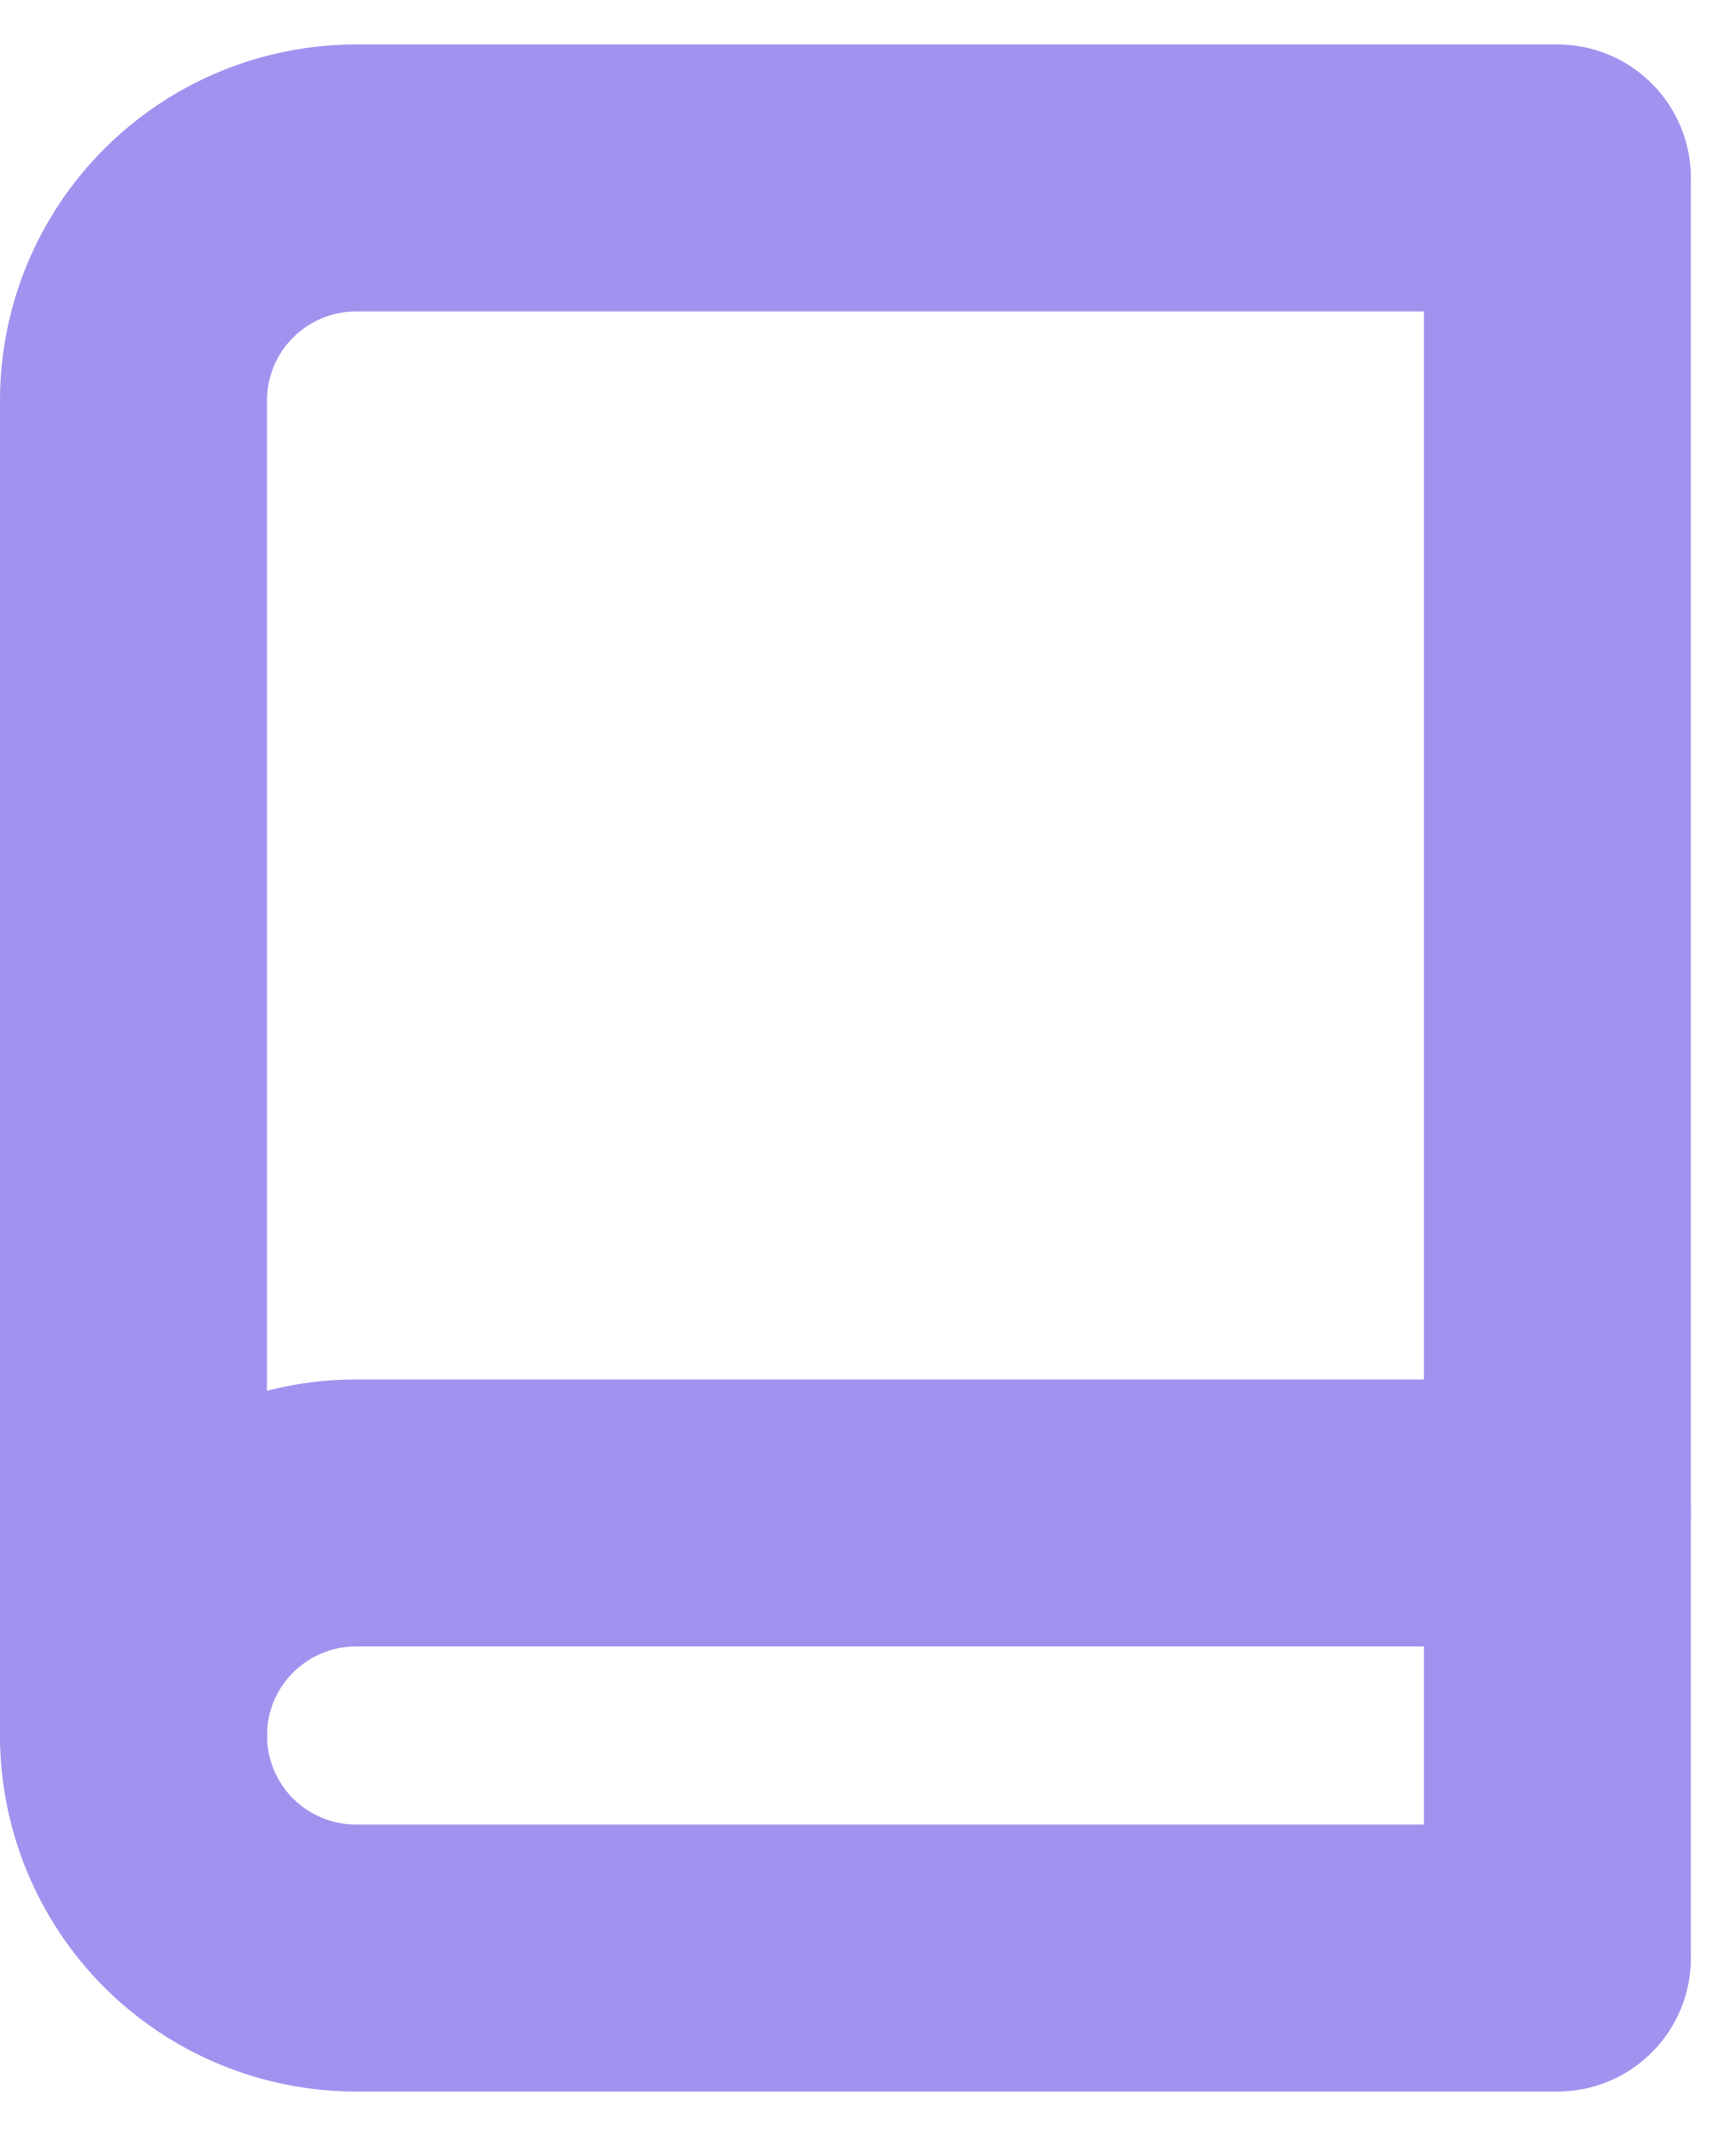
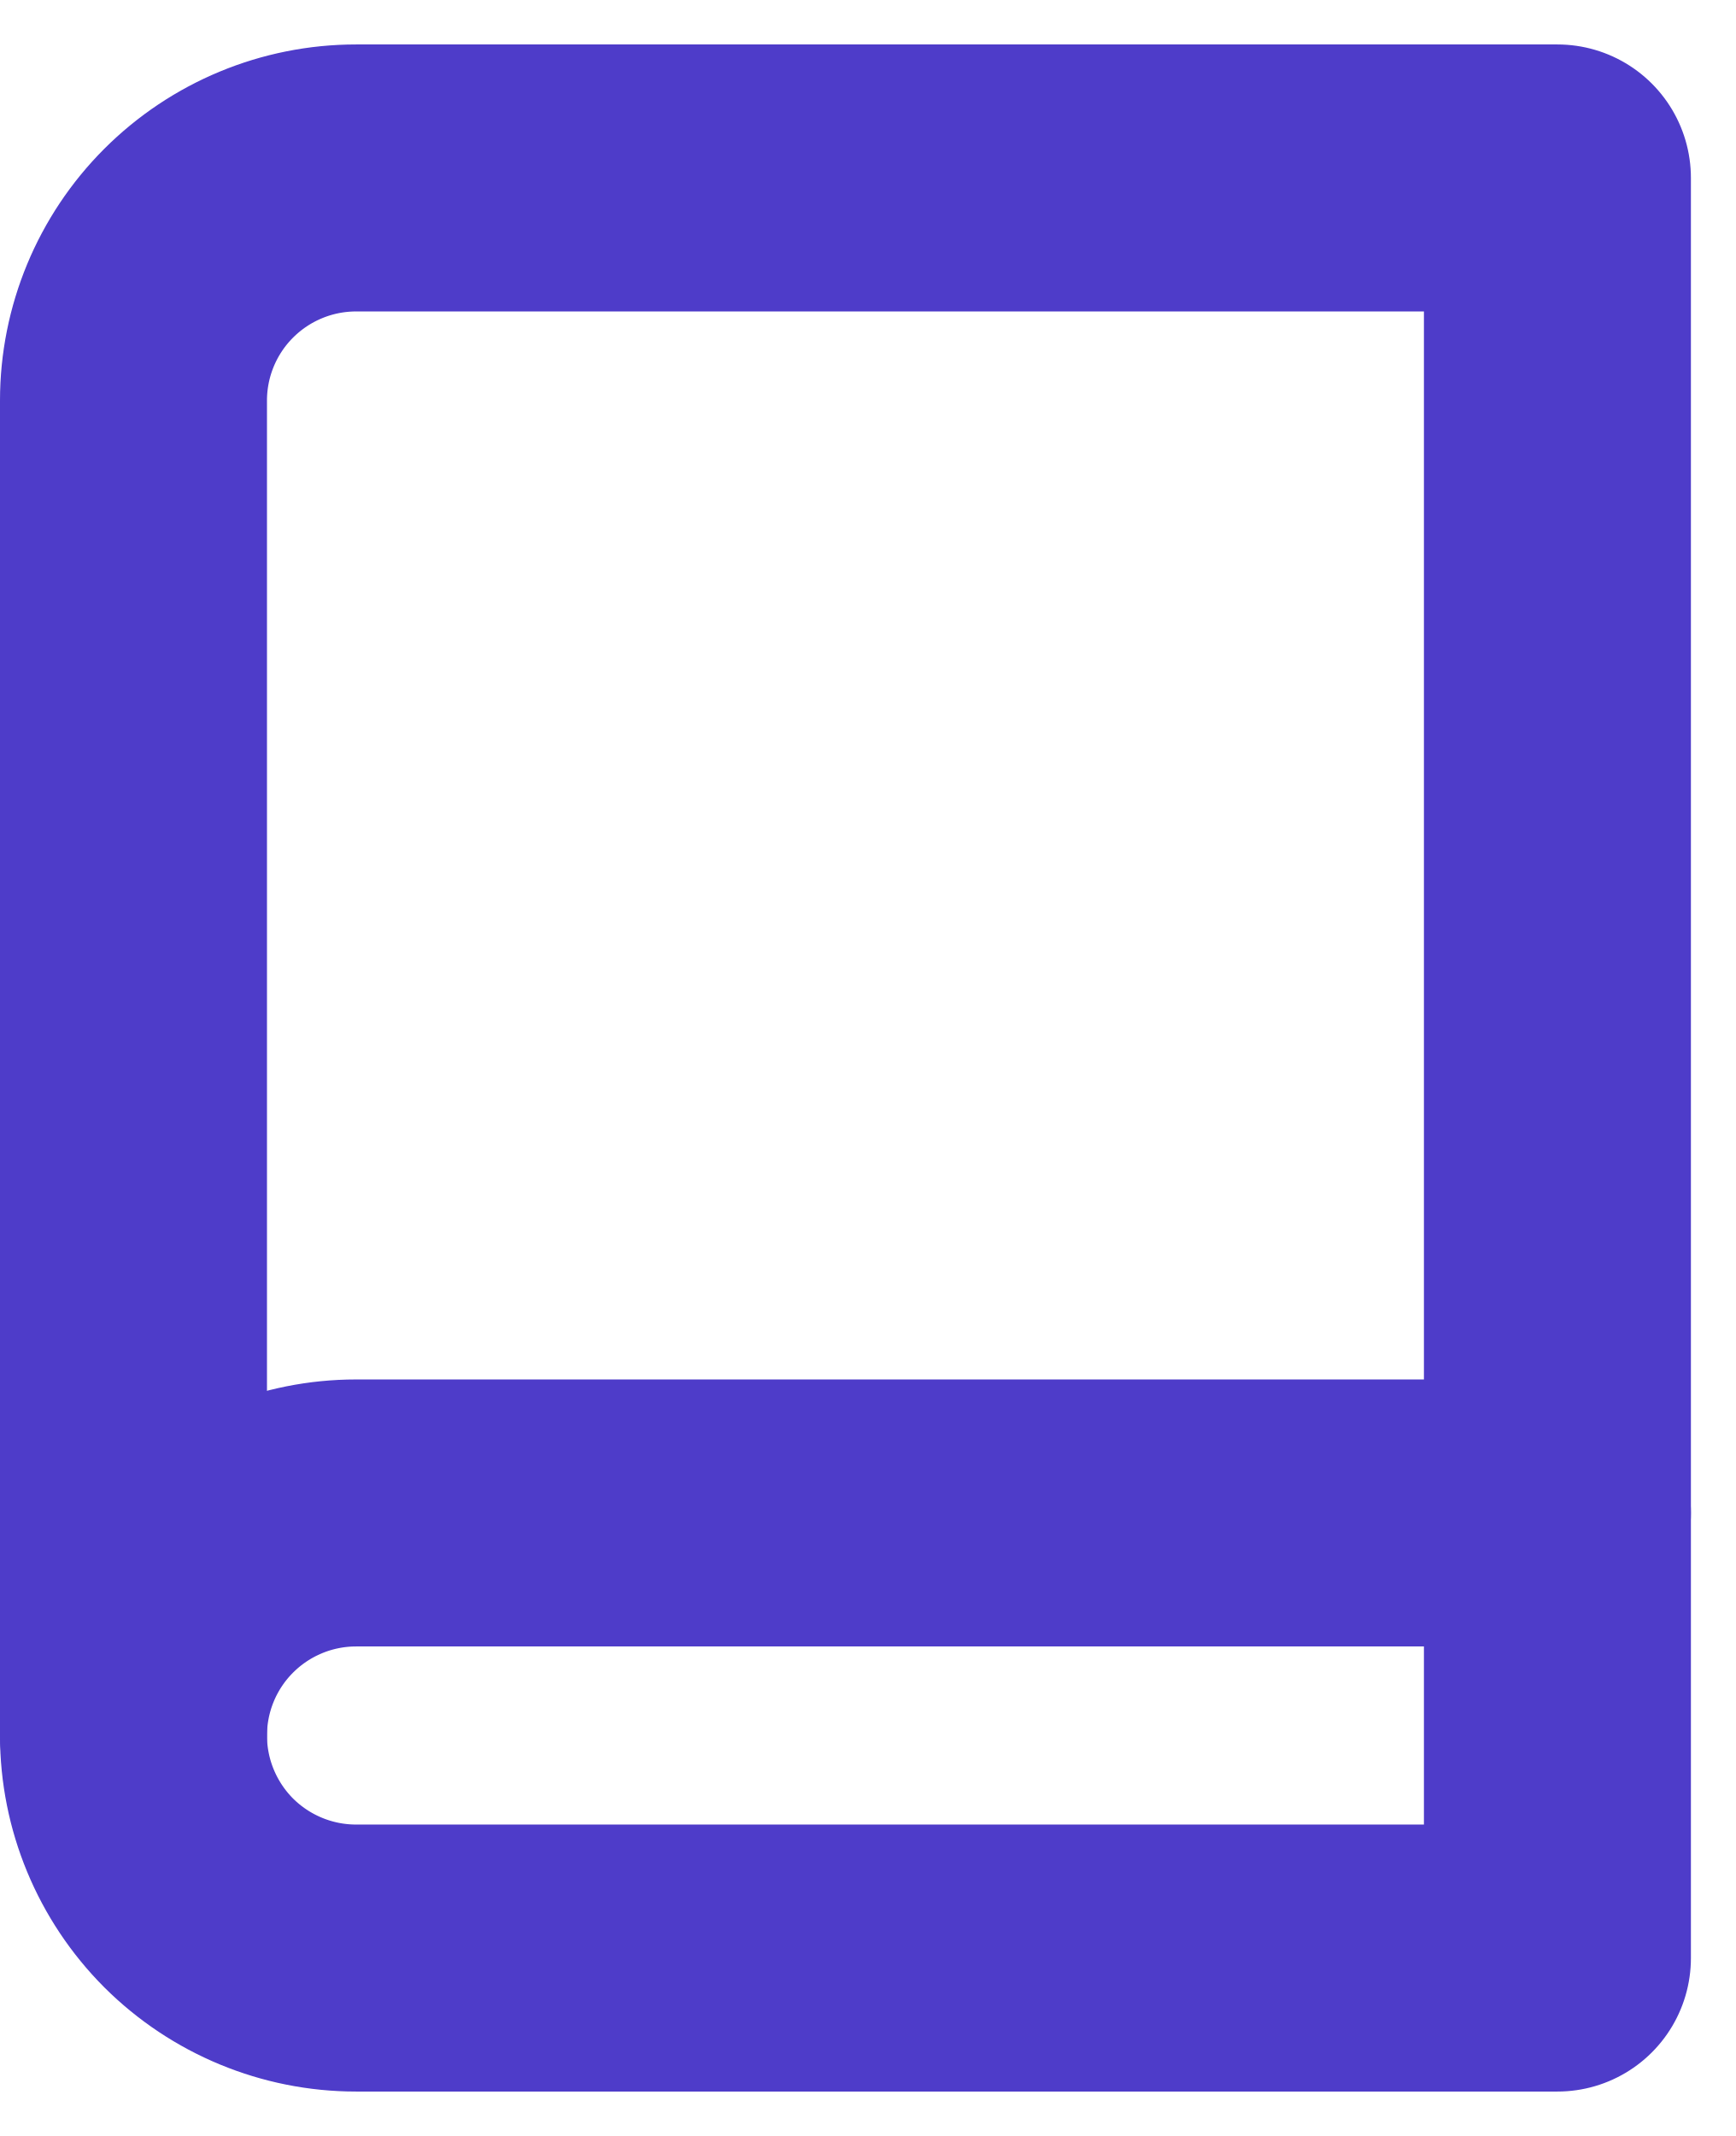
<svg xmlns="http://www.w3.org/2000/svg" width="13" height="16" viewBox="0 0 13 16" fill="none">
-   <path d="M1 13C1 12.558 1.176 12.134 1.488 11.822C1.801 11.509 2.225 11.333 2.667 11.333H11.667" stroke="#A093EF" stroke-width="2" stroke-linecap="round" stroke-linejoin="round" />
-   <path d="M2.667 1.333H11.667V14.667H2.667C2.225 14.667 1.801 14.491 1.488 14.179C1.176 13.866 1 13.442 1 13V3C1 2.558 1.176 2.134 1.488 1.822C1.801 1.509 2.225 1.333 2.667 1.333V1.333Z" stroke="#A093EF" stroke-width="2" stroke-linecap="round" stroke-linejoin="round" />
+   <path d="M1 13C1 12.558 1.176 12.134 1.488 11.822C1.801 11.509 2.225 11.333 2.667 11.333H11.667" stroke="#4E3CC9" stroke-width="2" stroke-linecap="round" stroke-linejoin="round" />
+   <path d="M2.667 1.333H11.667V14.667H2.667C2.225 14.667 1.801 14.491 1.488 14.179C1.176 13.866 1 13.442 1 13V3C1 2.558 1.176 2.134 1.488 1.822C1.801 1.509 2.225 1.333 2.667 1.333V1.333Z" stroke="#4E3CC9" stroke-width="2" stroke-linecap="round" stroke-linejoin="round" />
</svg>
